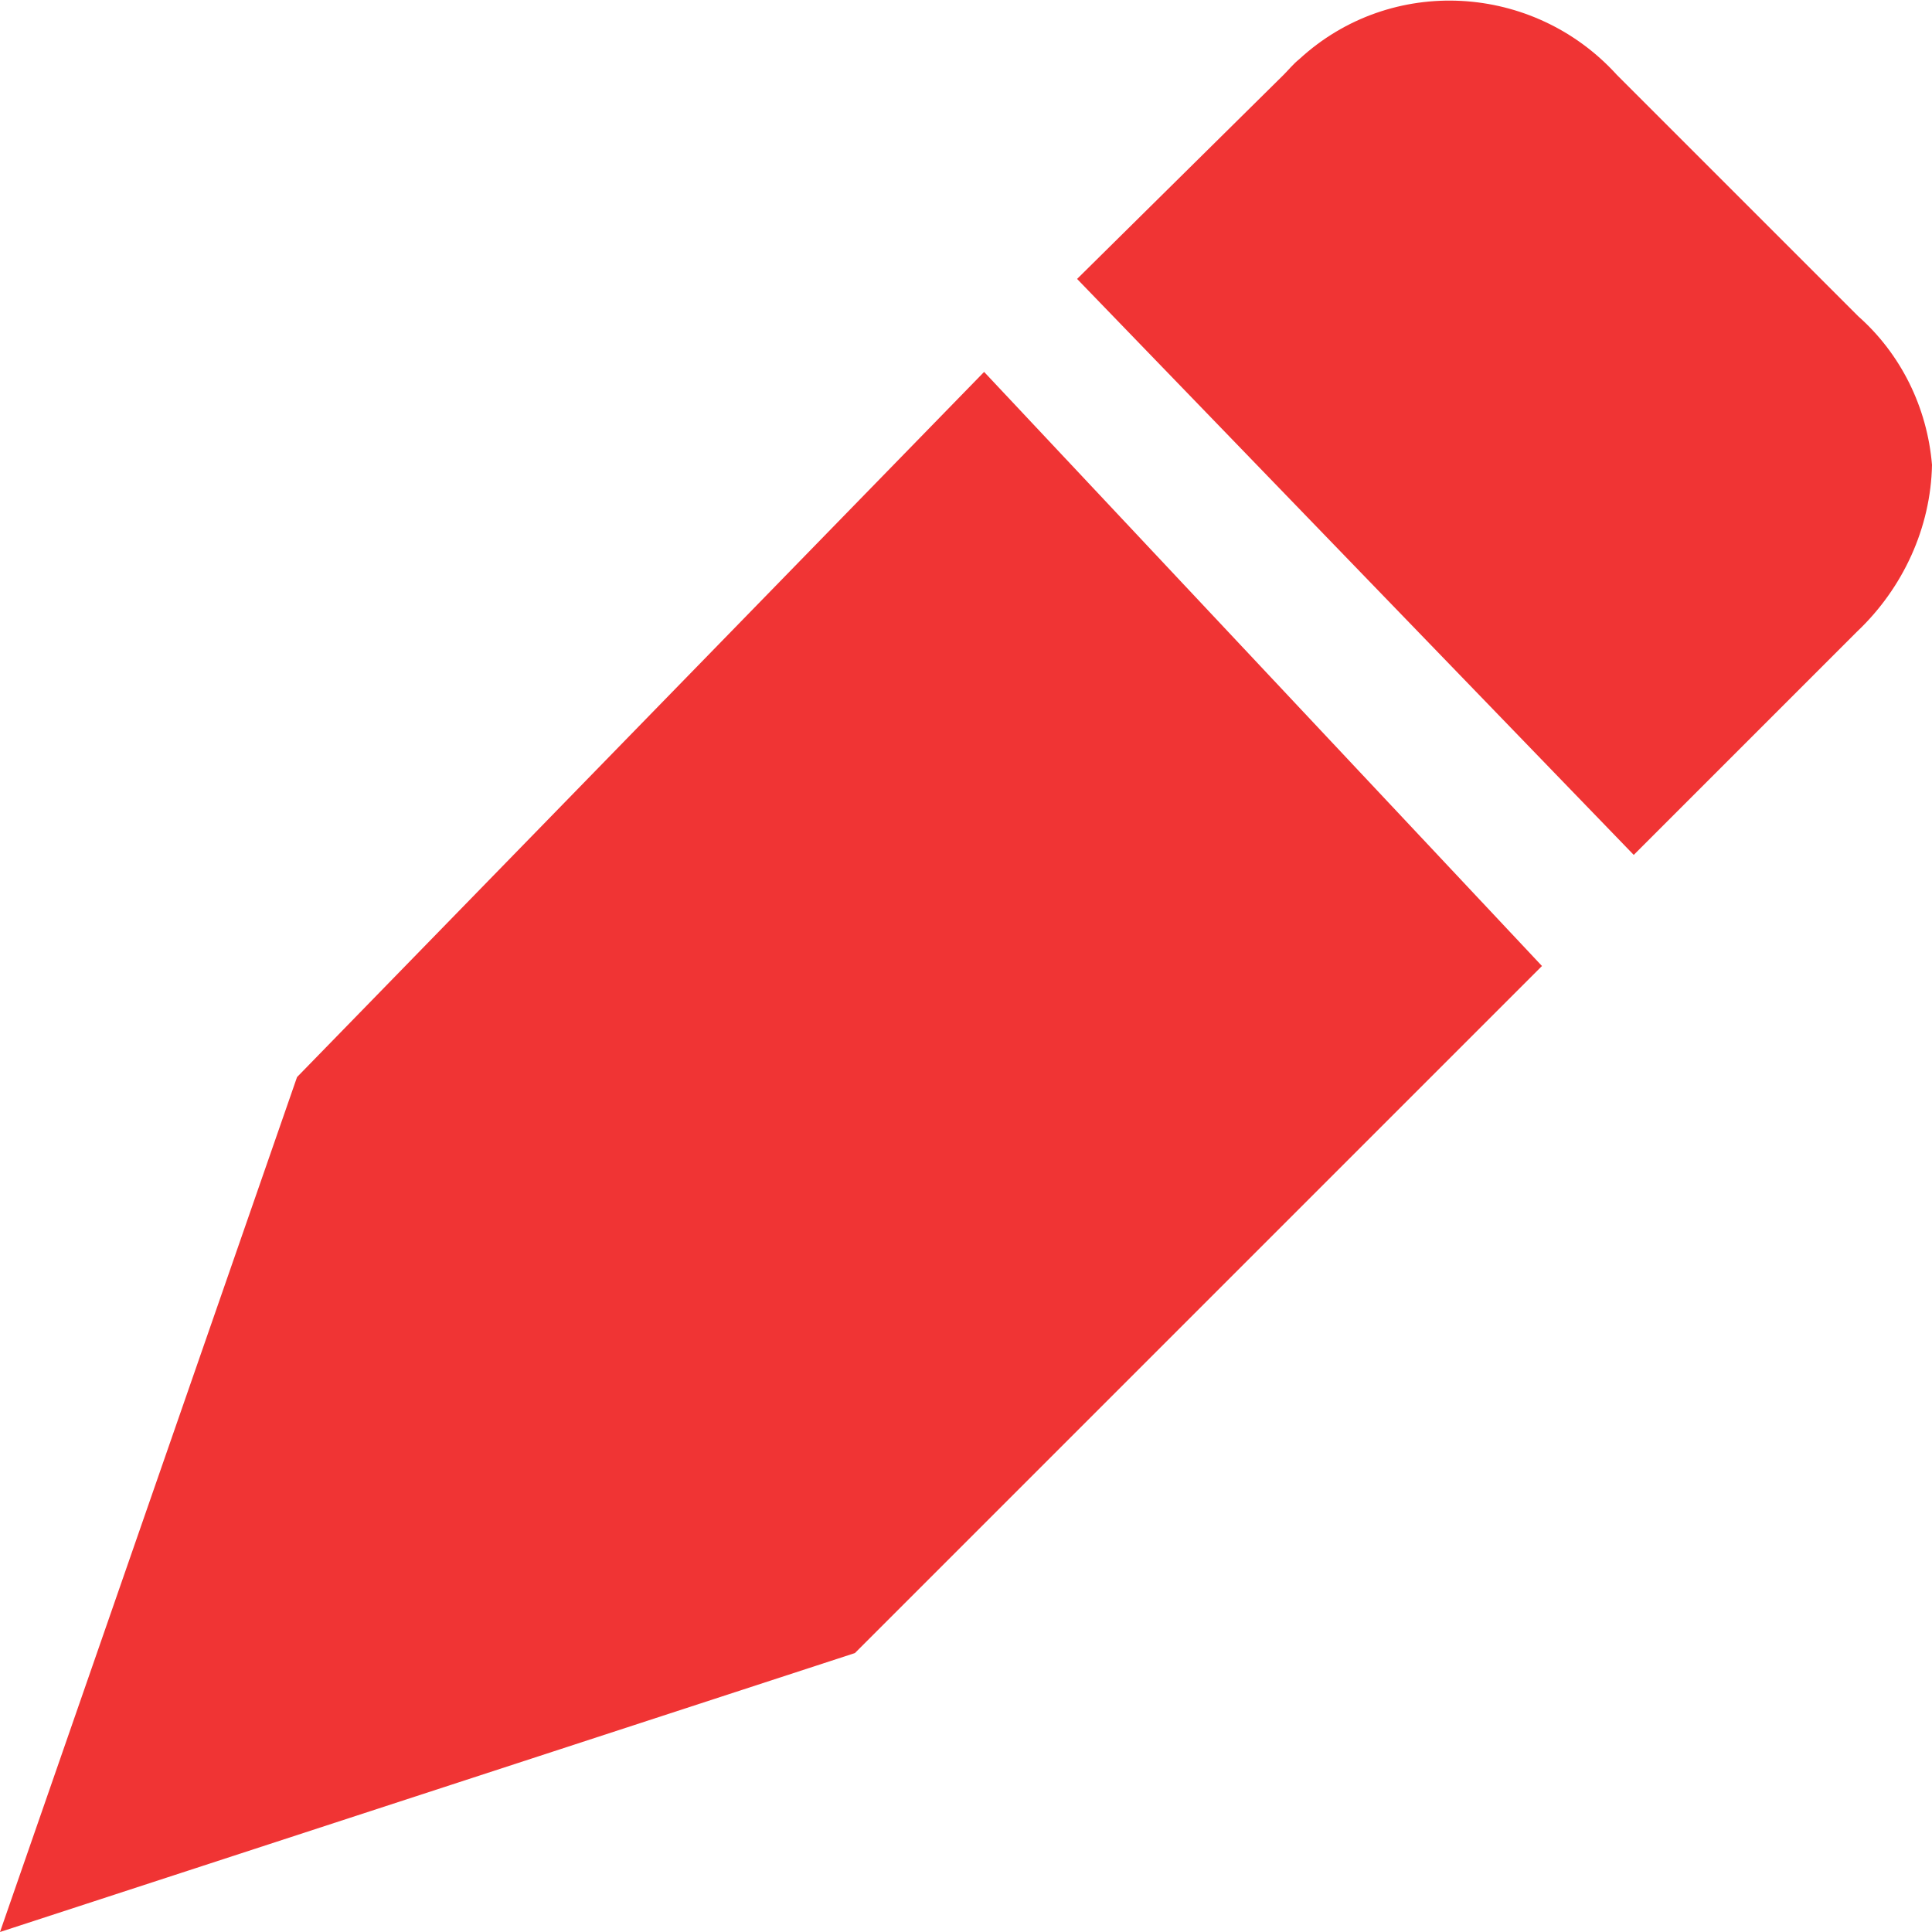
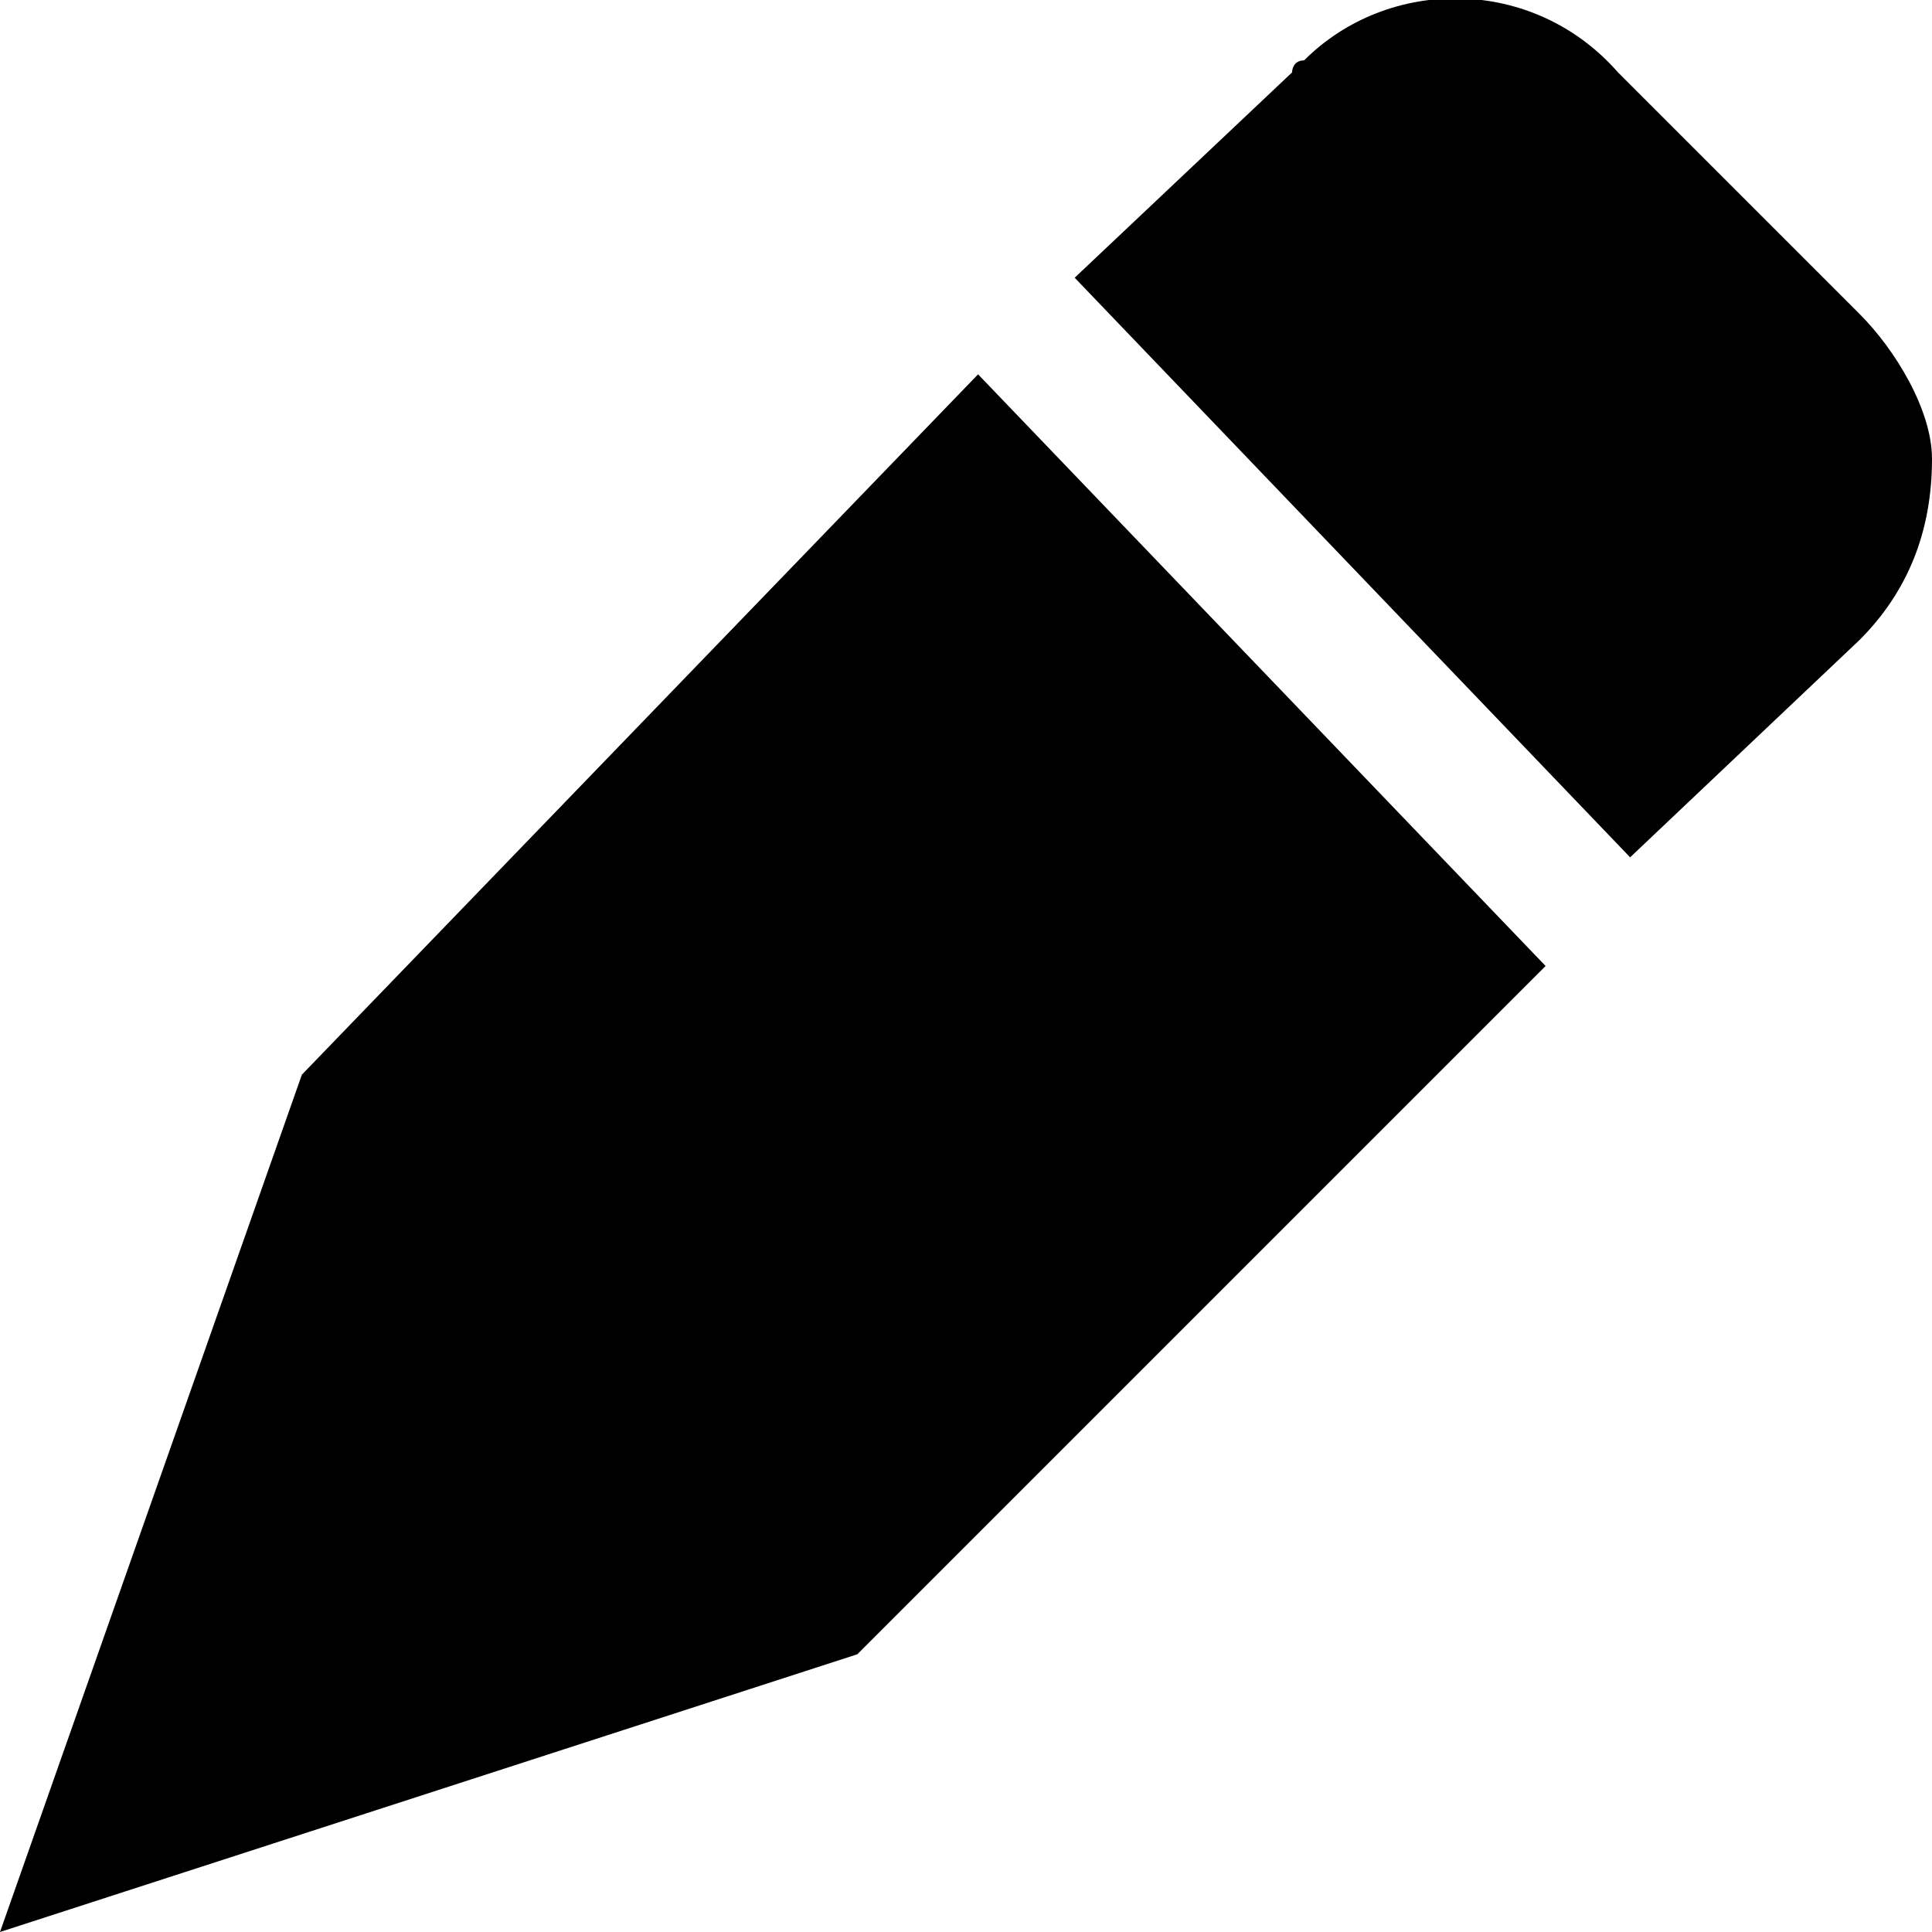
<svg xmlns="http://www.w3.org/2000/svg" version="1.1" id="Calque_1" x="0px" y="0px" viewBox="0 0 16 16" style="enable-background:new 0 0 16 16;" xml:space="preserve">
  <style type="text/css">
- 	.st0{fill:#F03434;}
+ 	.st0{fill-rule:evenodd;clip-rule:evenodd;}
</style>
-   <path id="Tracé_110" class="st0" d="M-274.45-402.91l-5.69,5.85l-2.46,7.08l7.08-2.31l5.69-5.69L-274.45-402.91z M-267.21-403.38  l-2-2c-0.69-0.76-1.87-0.83-2.63-0.13c-0.05,0.04-0.09,0.09-0.13,0.13l-1.69,1.69l4.61,4.77l1.85-1.85  c0.38-0.36,0.61-0.86,0.62-1.38C-266.64-402.62-266.86-403.06-267.21-403.38z" />
-   <path id="Tracé_110_1_" class="st0" d="M8.15,3.08L2.46,8.92L0,16l7.08-2.31L12.77,8L8.15,3.08z M15.39,2.62l-2-2  c-0.69-0.76-1.87-0.83-2.63-0.13c-0.05,0.04-0.09,0.09-0.13,0.13L8.92,2.31l4.61,4.77l1.85-1.85c0.38-0.36,0.61-0.86,0.62-1.38  C15.96,3.37,15.74,2.93,15.39,2.62z" />
+   <path id="Tracé_110_1_" class="st0" d="M8.1,3.1L2.5,8.9L0,16l7.1-2.3L12.8,8L8.1,3.1z M15.4,2.6l-2-2c-0.7-0.8-1.9-0.8-2.6-0.1  c-0.1,0-0.1,0.1-0.1,0.1L8.9,2.3l4.6,4.8l1.9-1.8C15.8,4.9,16,4.4,16,3.8C16,3.4,15.7,2.9,15.4,2.6z" />
</svg>
